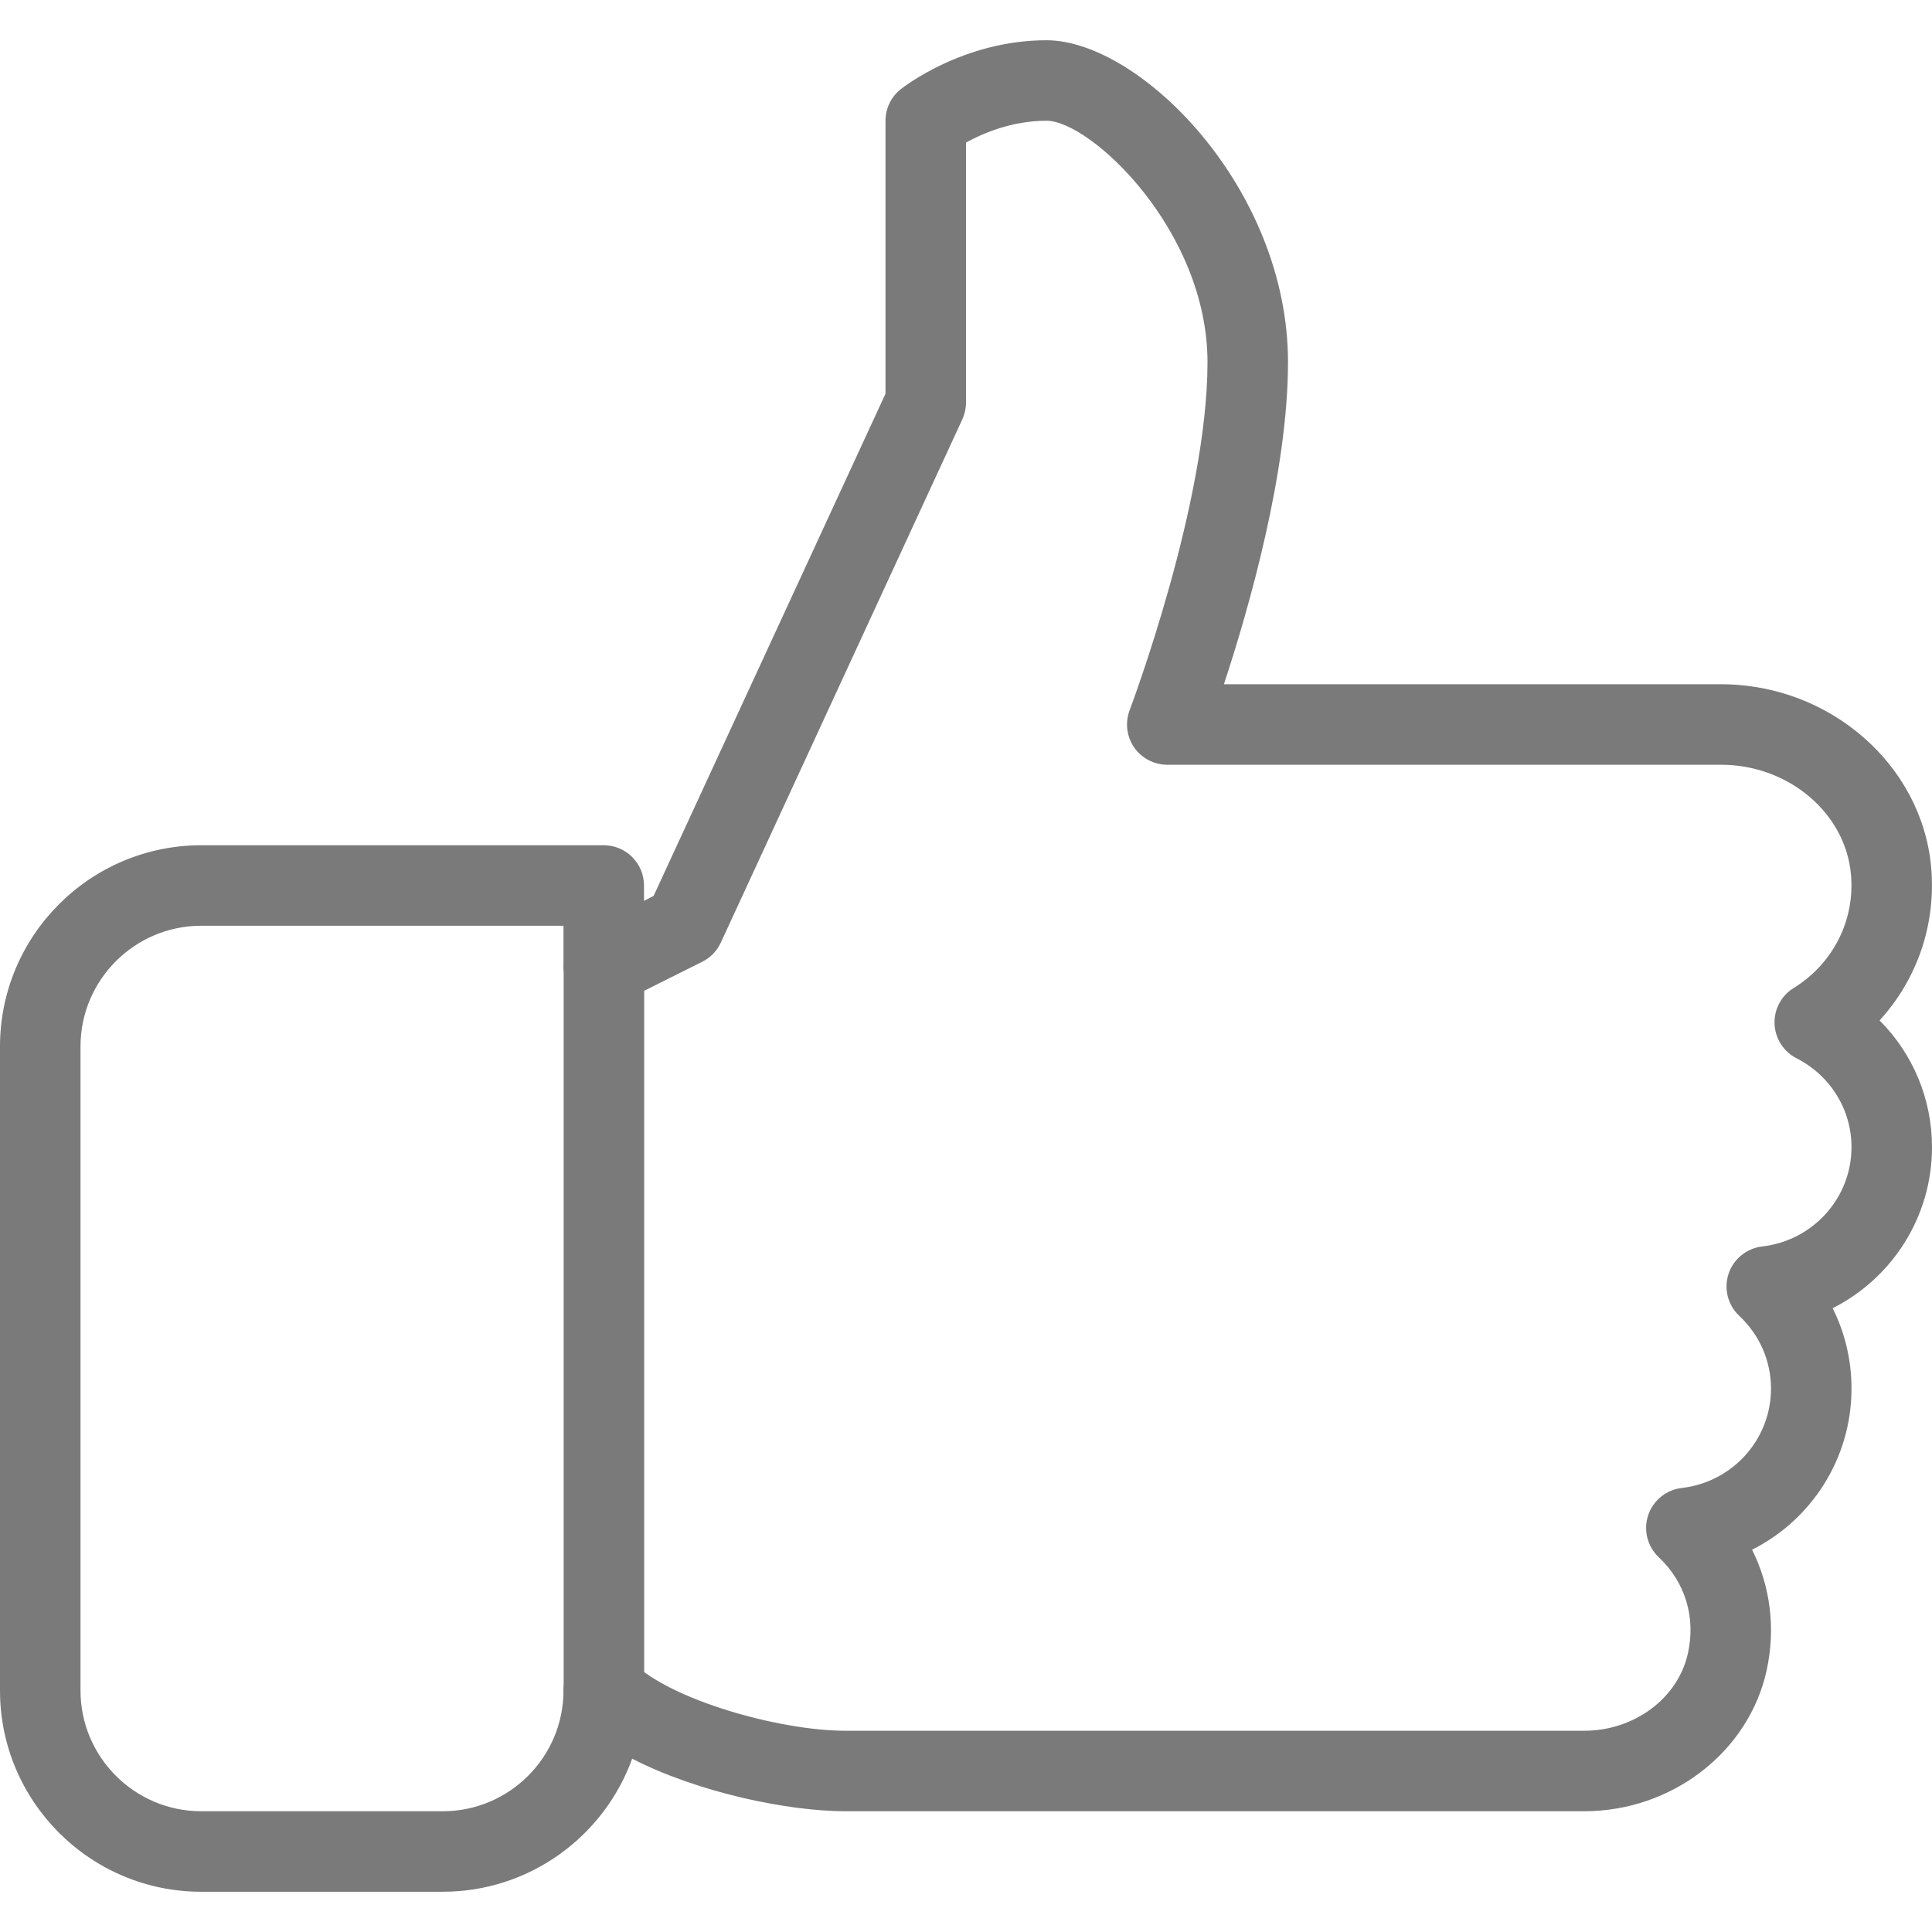
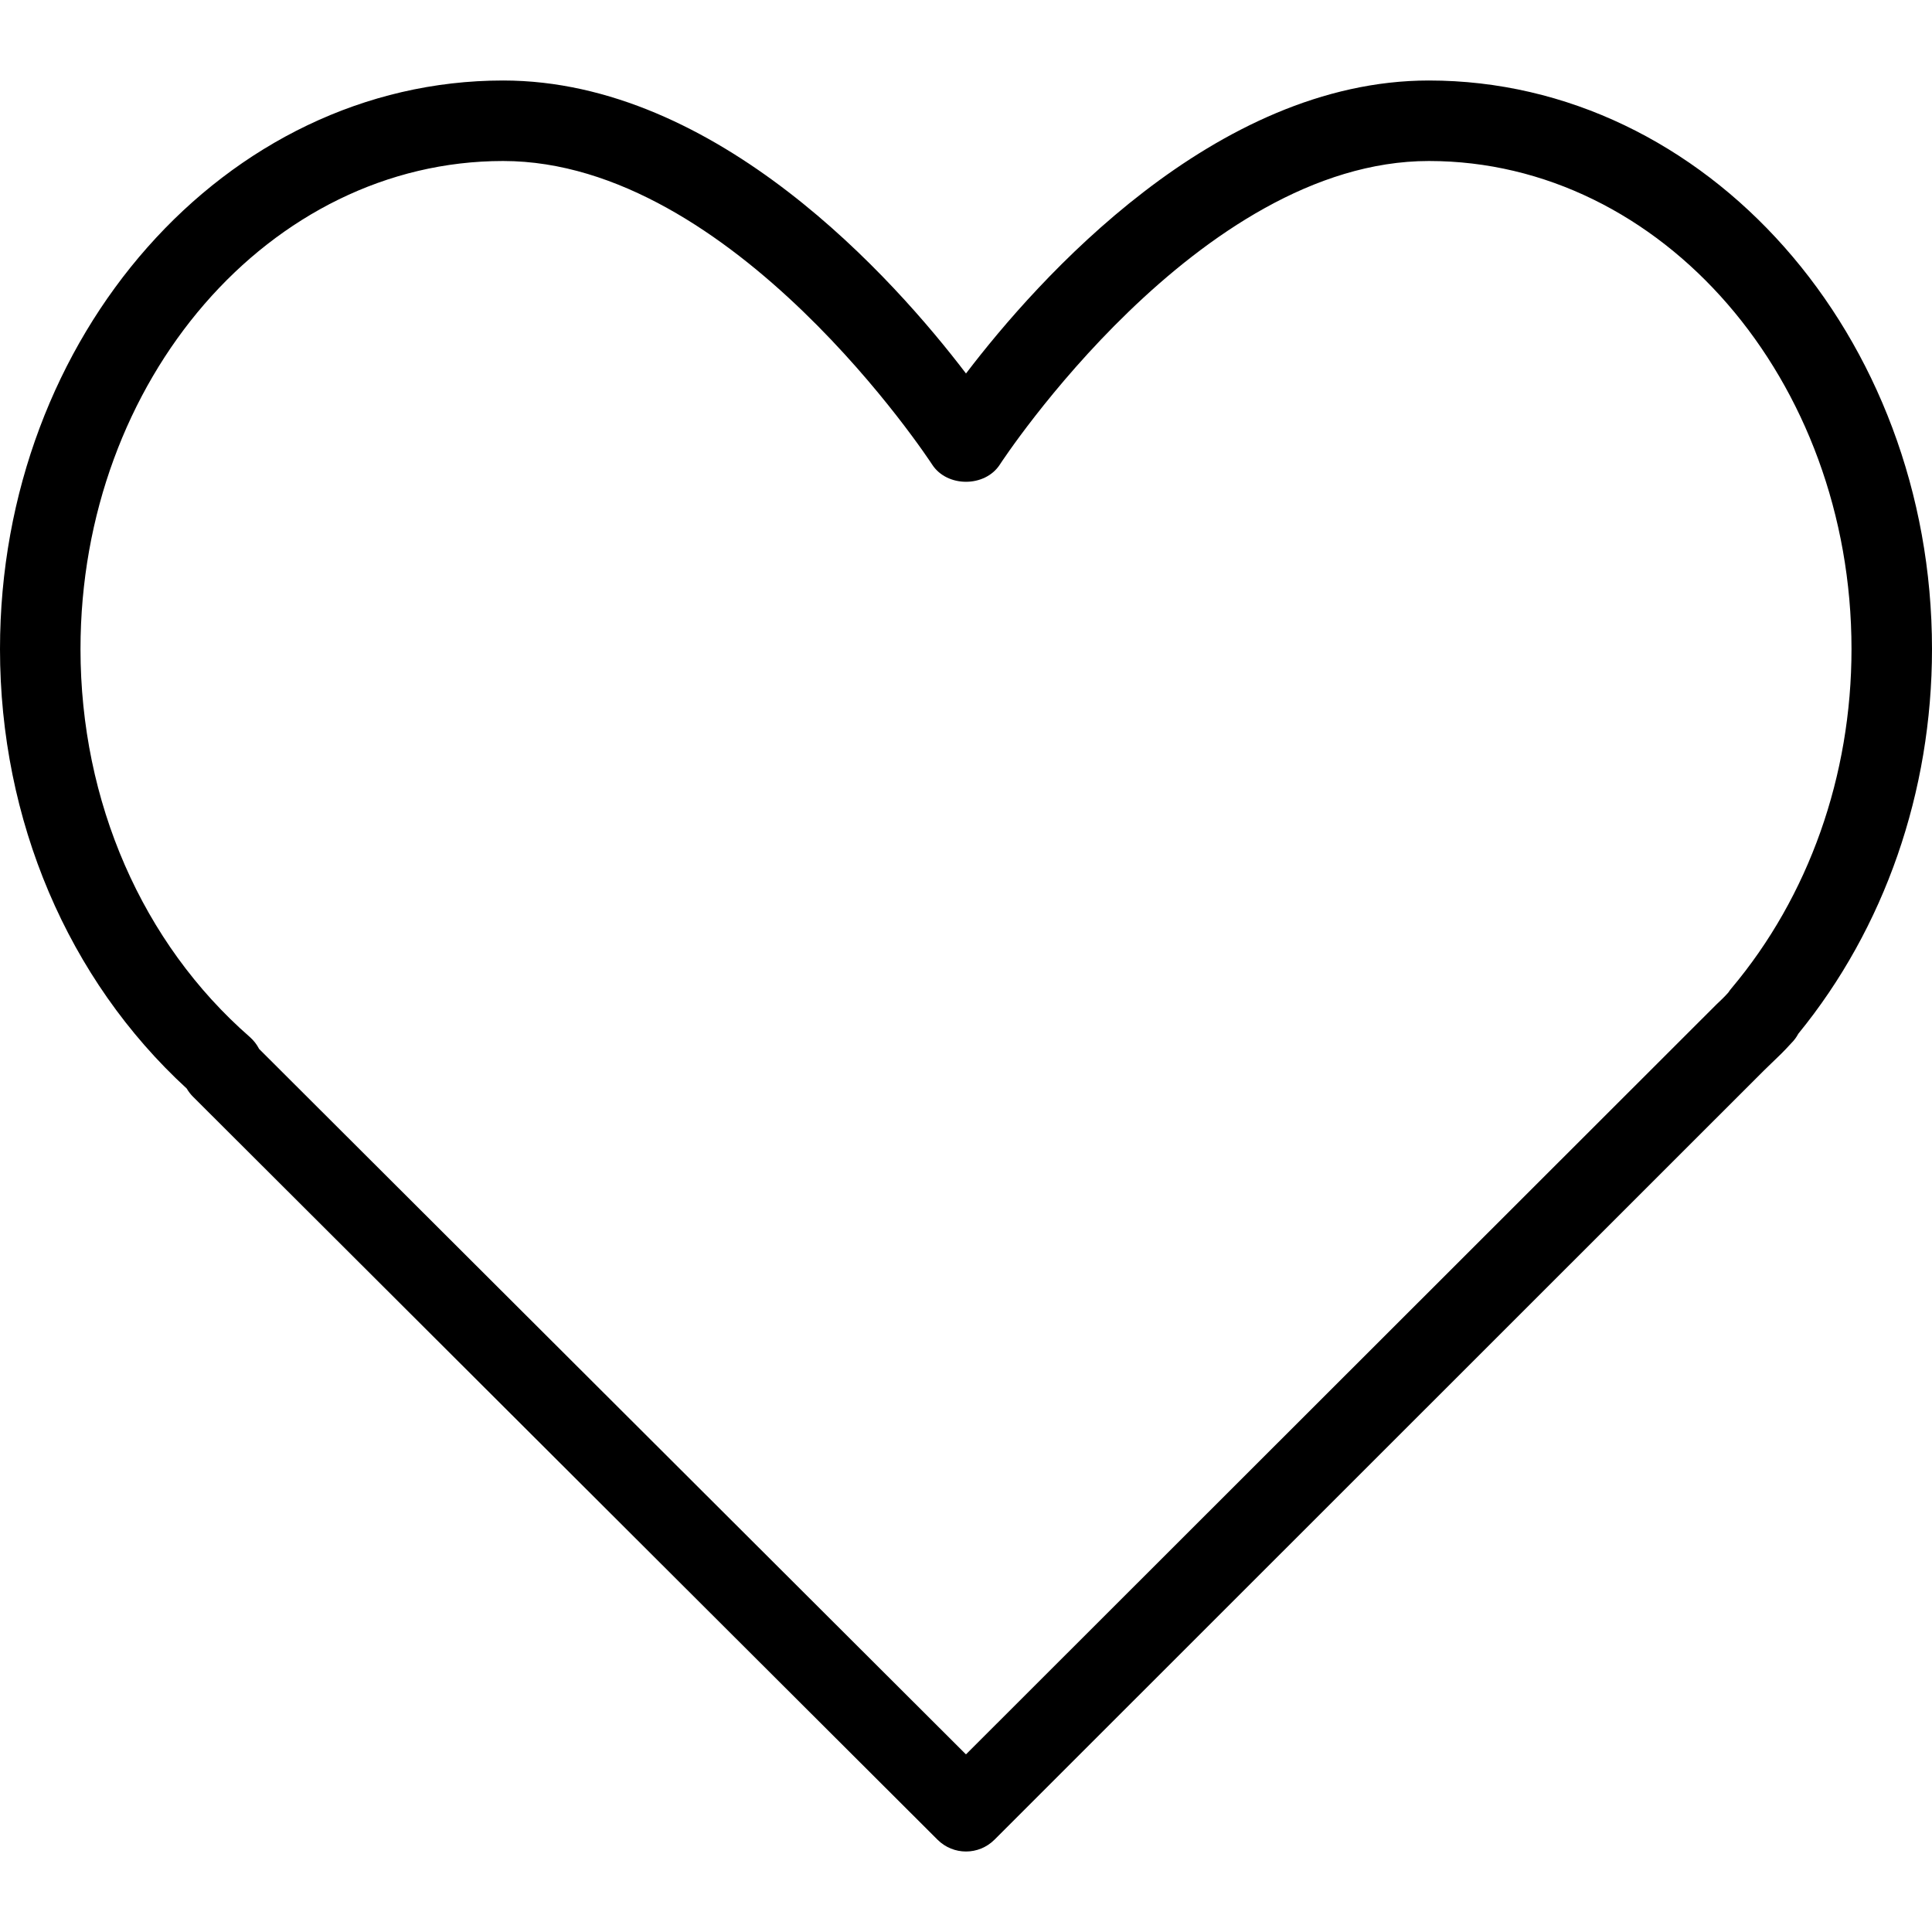
- <svg xmlns="http://www.w3.org/2000/svg" width="24" height="24" viewBox="0 0 24 24" fill="none">
-   <g opacity="0.52">
-     <path d="M24 14.25C24 13.649 23.761 13.089 23.349 12.676C23.816 12.165 24.054 11.48 23.989 10.767C23.872 9.496 22.727 8.5 21.381 8.5H15.204C15.51 7.571 16 5.868 16 4.5C16 2.331 14.157 0.5 13 0.5C11.962 0.5 11.219 1.085 11.188 1.109C11.069 1.204 11 1.348 11 1.5V4.891L8.119 11.13L8 11.191V11C8 10.724 7.776 10.5 7.5 10.5H2.5C1.121 10.5 0 11.621 0 13V21C0 22.379 1.121 23.5 2.5 23.5H5.5C6.581 23.5 7.505 22.81 7.853 21.847C8.685 22.275 9.805 22.5 10.5 22.5H19.679C20.768 22.5 21.721 21.766 21.945 20.754C22.06 20.232 21.993 19.707 21.765 19.251C22.503 18.88 23 18.117 23 17.25C23 16.896 22.919 16.557 22.766 16.251C23.504 15.879 24 15.117 24 14.25ZM21.891 15.484C21.698 15.507 21.535 15.638 21.473 15.823C21.412 16.008 21.463 16.211 21.605 16.345C21.859 16.584 22 16.906 22 17.25C22 17.881 21.523 18.411 20.892 18.484C20.699 18.507 20.536 18.638 20.474 18.823C20.413 19.008 20.464 19.211 20.606 19.345C20.935 19.655 21.067 20.09 20.968 20.538C20.845 21.096 20.303 21.5 19.679 21.5H10.5C9.688 21.5 8.326 21.119 7.854 20.646C7.711 20.504 7.495 20.462 7.309 20.538C7.122 20.615 7 20.798 7 21C7 21.827 6.327 22.5 5.5 22.5H2.5C1.673 22.5 1 21.827 1 21V13C1 12.173 1.673 11.5 2.5 11.5H7V12C7 12.173 7.09 12.334 7.238 12.426C7.384 12.514 7.568 12.523 7.724 12.447L8.724 11.947C8.825 11.897 8.906 11.813 8.954 11.71L11.954 5.21C11.984 5.144 12 5.072 12 5V1.771C12.208 1.656 12.569 1.5 13 1.5C13.548 1.5 15 2.862 15 4.5C15 6.26 14.042 8.797 14.033 8.822C13.975 8.975 13.995 9.148 14.088 9.284C14.182 9.419 14.336 9.5 14.5 9.5H21.381C22.215 9.5 22.923 10.097 22.993 10.859C23.046 11.429 22.772 11.971 22.281 12.274C22.128 12.368 22.037 12.538 22.044 12.719C22.051 12.9 22.155 13.062 22.315 13.145C22.738 13.36 23 13.784 23 14.25C23 14.881 22.523 15.411 21.891 15.484Z" fill="black" />
-     <path d="M7.502 11.5C7.226 11.5 7.002 11.724 7.002 12V21C7.002 21.276 7.226 21.5 7.502 21.5C7.778 21.5 8.002 21.276 8.002 21V12C8.002 11.724 7.778 11.5 7.502 11.5Z" fill="black" />
+ <svg xmlns="http://www.w3.org/2000/svg" version="1.1" id="Capa_1" x="0px" y="0px" viewBox="0 0 512 512" style="enable-background:new 0 0 512 512;" xml:space="preserve">
+   <g>
+     <g>
+       <path d="M378.667,21.333c-56.792,0-103.698,52.75-122.667,77.646c-18.969-24.896-65.875-77.646-122.667-77.646    C59.813,21.333,0,88.927,0,172c0,45.323,17.99,87.562,49.479,116.469c0.458,0.792,1.021,1.521,1.677,2.177l197.313,196.906    c2.083,2.073,4.802,3.115,7.531,3.115s5.458-1.042,7.542-3.125L467.417,283.74l2.104-2.042c1.667-1.573,3.313-3.167,5.156-5.208    c0.771-0.76,1.406-1.615,1.896-2.542C499.438,245.948,512,209.833,512,172C512,88.927,452.188,21.333,378.667,21.333z     M458.823,261.948c-0.292,0.344-0.563,0.708-0.802,1.083c-1,1.146-2.094,2.156-3.177,3.188L255.99,464.927L68.667,277.979    c-0.604-1.188-1.448-2.271-2.479-3.177C37.677,249.906,21.333,212.437,21.333,172c0-71.313,50.24-129.333,112-129.333    c61.063,0,113.177,79.646,113.698,80.448c3.938,6.083,14,6.083,17.938,0c0.521-0.802,52.635-80.448,113.698-80.448    c61.76,0,112,58.021,112,129.333C490.667,205.604,479.354,237.552,458.823,261.948z" />
+     </g>
  </g>
+   <g>
+ </g>
+   <g>
+ </g>
+   <g>
+ </g>
+   <g>
+ </g>
+   <g>
+ </g>
+   <g>
+ </g>
+   <g>
+ </g>
+   <g>
+ </g>
+   <g>
+ </g>
+   <g>
+ </g>
+   <g>
+ </g>
+   <g>
+ </g>
+   <g>
+ </g>
+   <g>
+ </g>
+   <g>
+ </g>
</svg>
